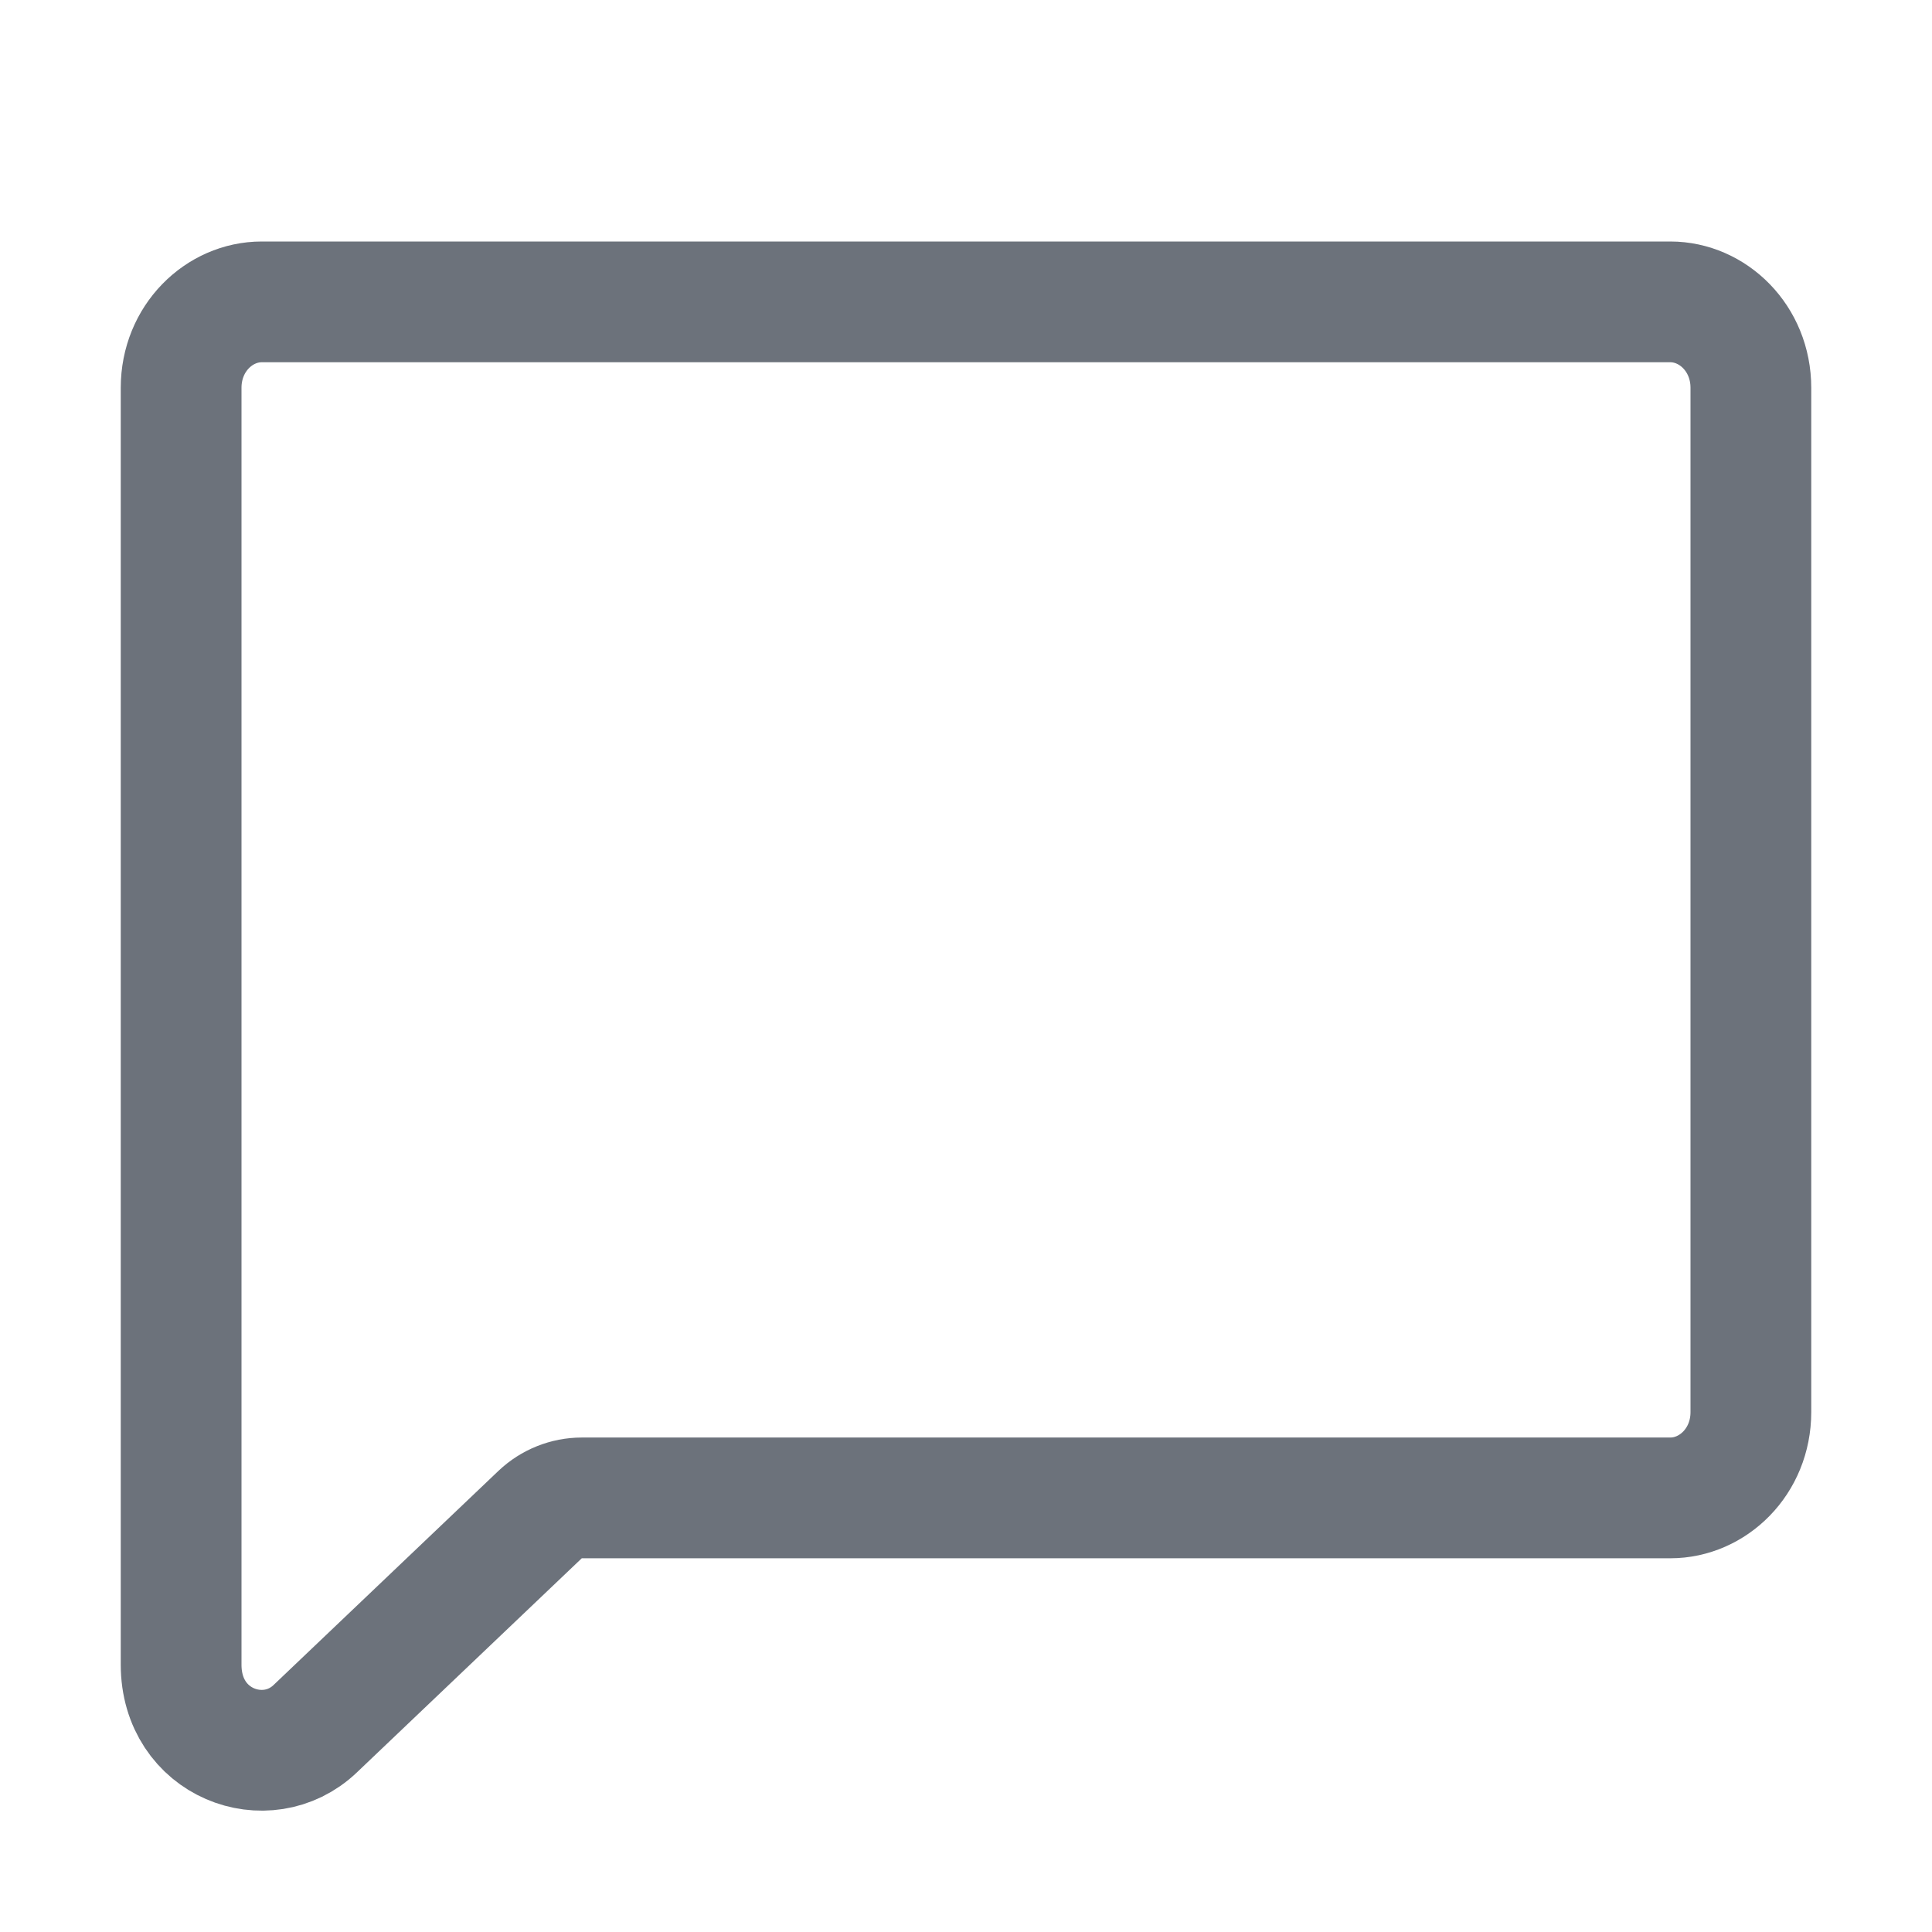
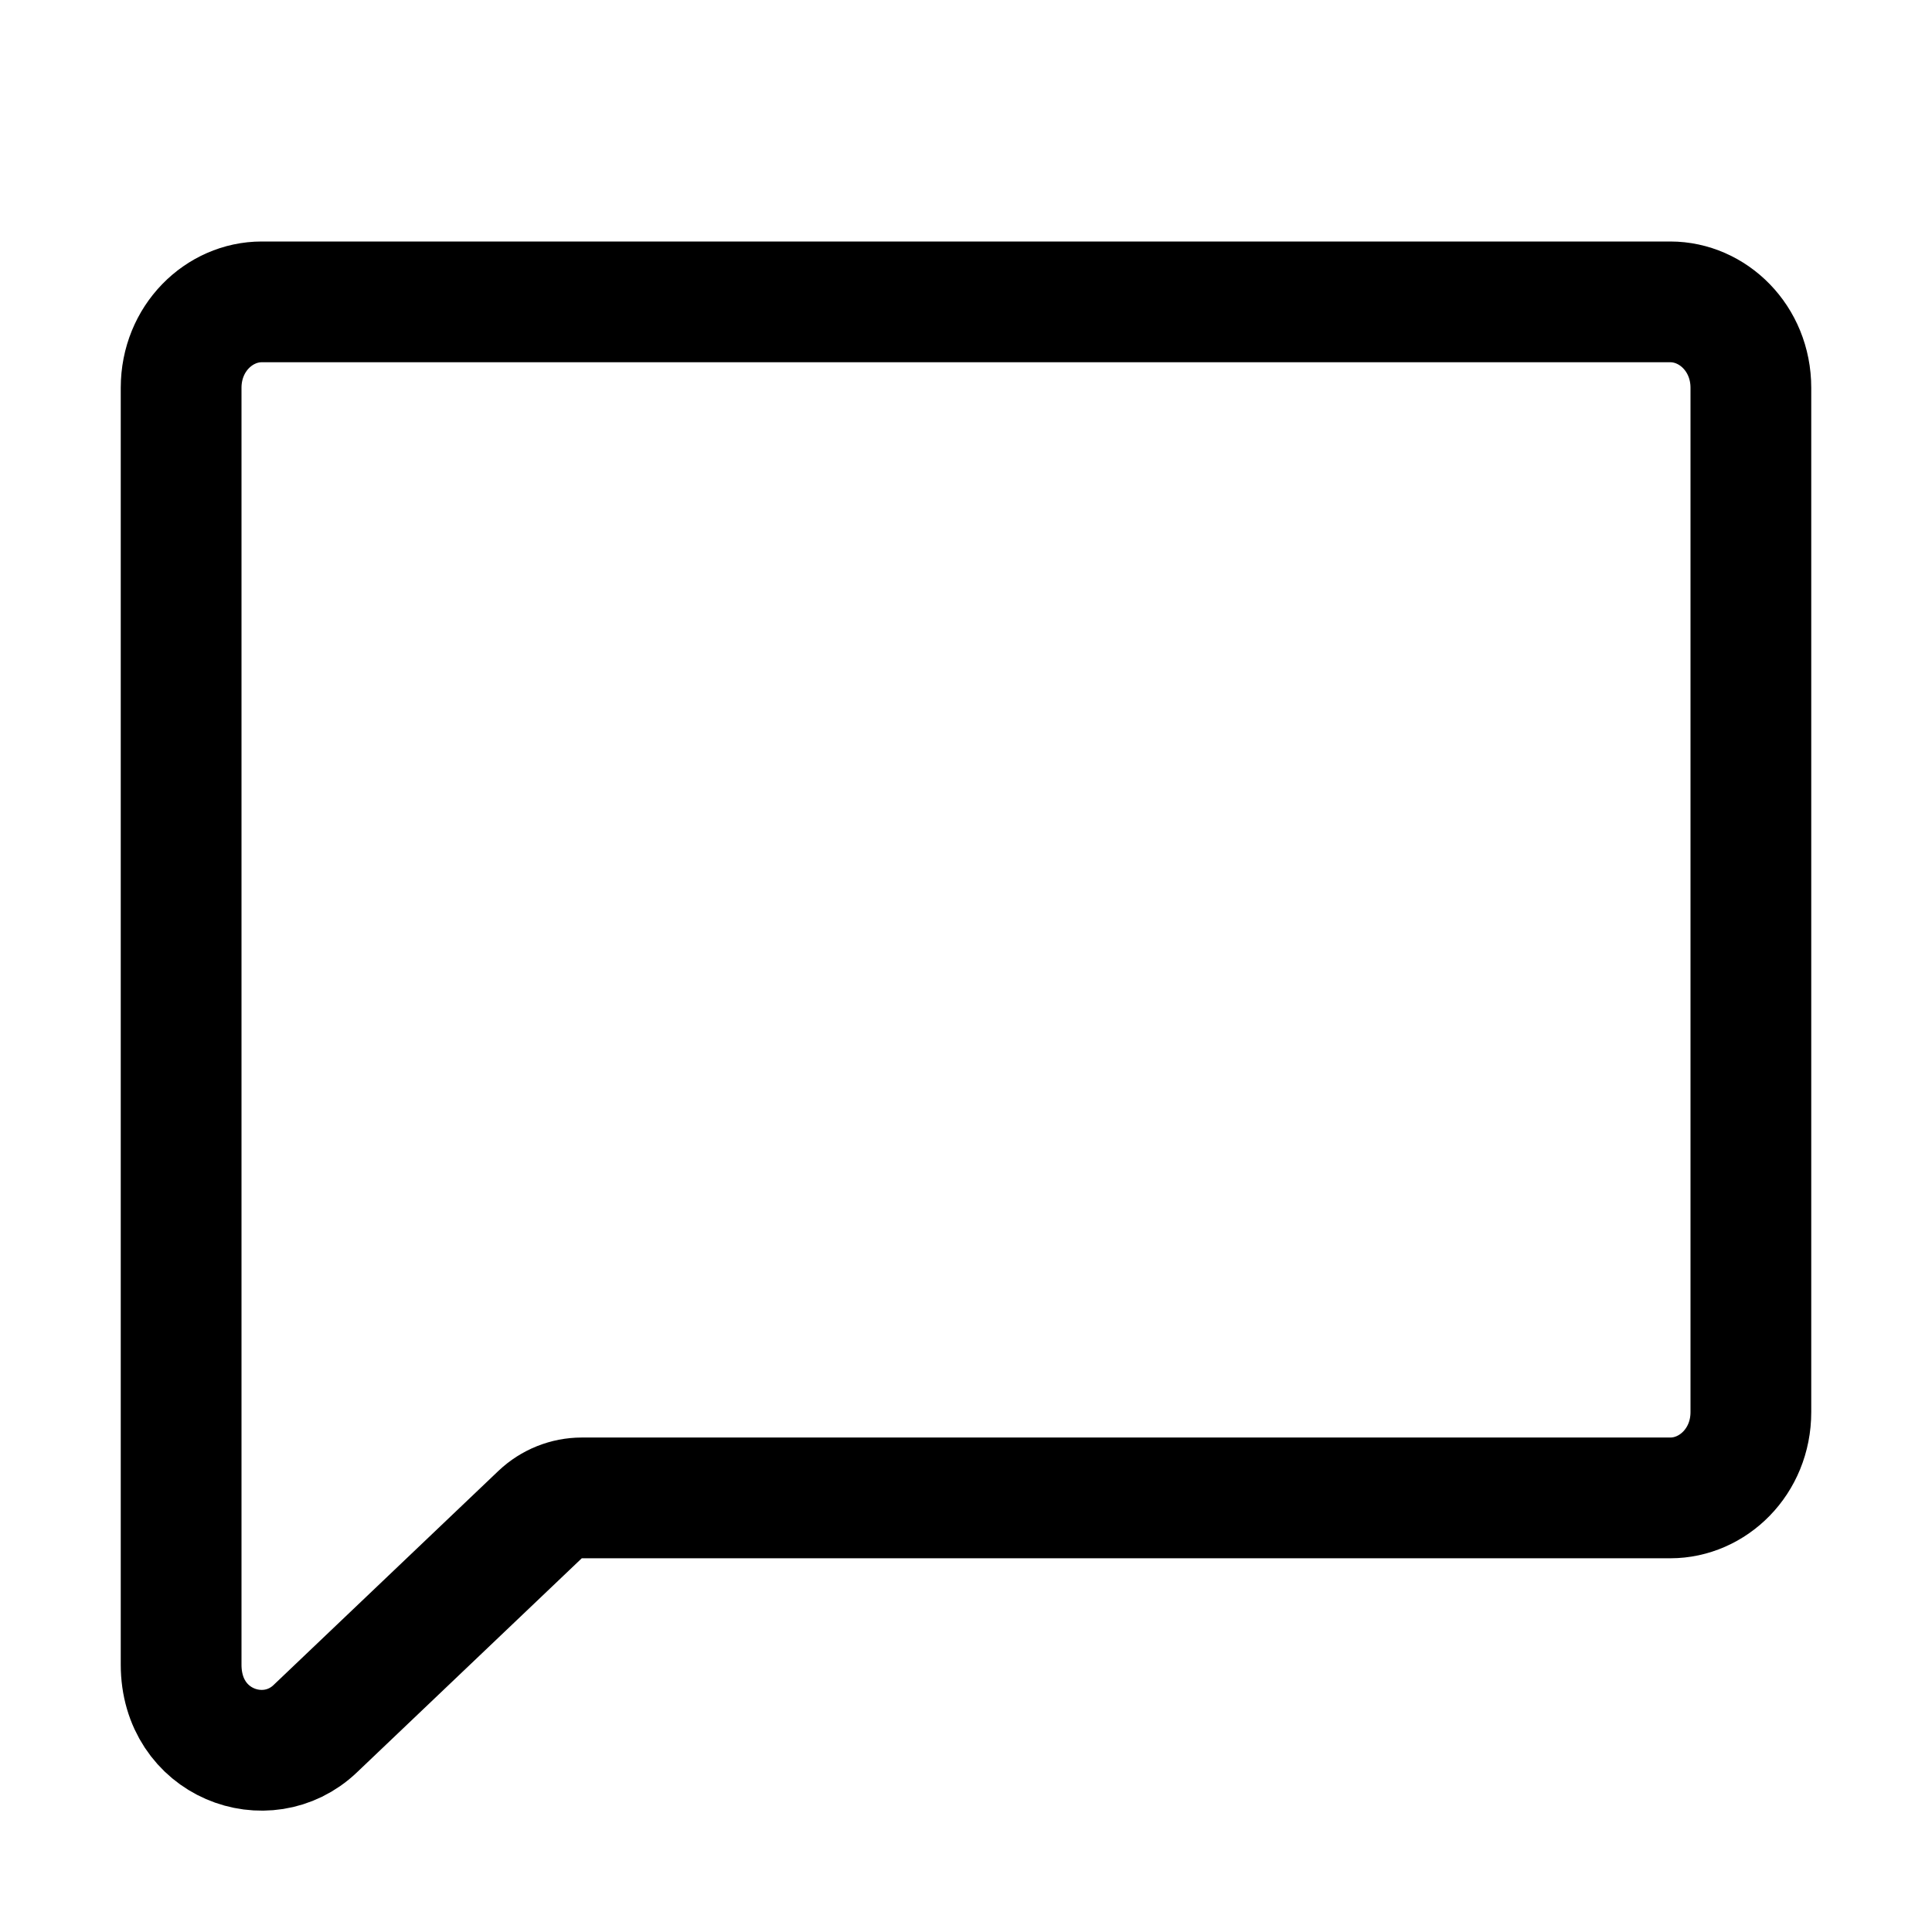
<svg xmlns="http://www.w3.org/2000/svg" width="16" height="16" viewBox="0 0 16 16" fill="none">
-   <path d="M4.818 12.405C4.69 12.405 4.566 12.455 4.473 12.543L2.61 14.317C2.209 14.699 1.5 14.441 1.5 13.786V3.212C1.5 2.801 1.816 2.5 2.167 2.5L13.833 2.5C14.184 2.5 14.5 2.801 14.5 3.212V11.694C14.5 12.105 14.184 12.405 13.833 12.405H4.818Z" stroke="#6C727B" stroke-linecap="round" stroke-linejoin="round" />
+   <path d="M4.818 12.405C4.69 12.405 4.566 12.455 4.473 12.543L2.61 14.317C2.209 14.699 1.5 14.441 1.5 13.786V3.212C1.5 2.801 1.816 2.5 2.167 2.5L13.833 2.5C14.184 2.5 14.5 2.801 14.5 3.212V11.694C14.5 12.105 14.184 12.405 13.833 12.405H4.818Z" stroke="currentColor" stroke-linecap="round" stroke-linejoin="round" />
</svg>
